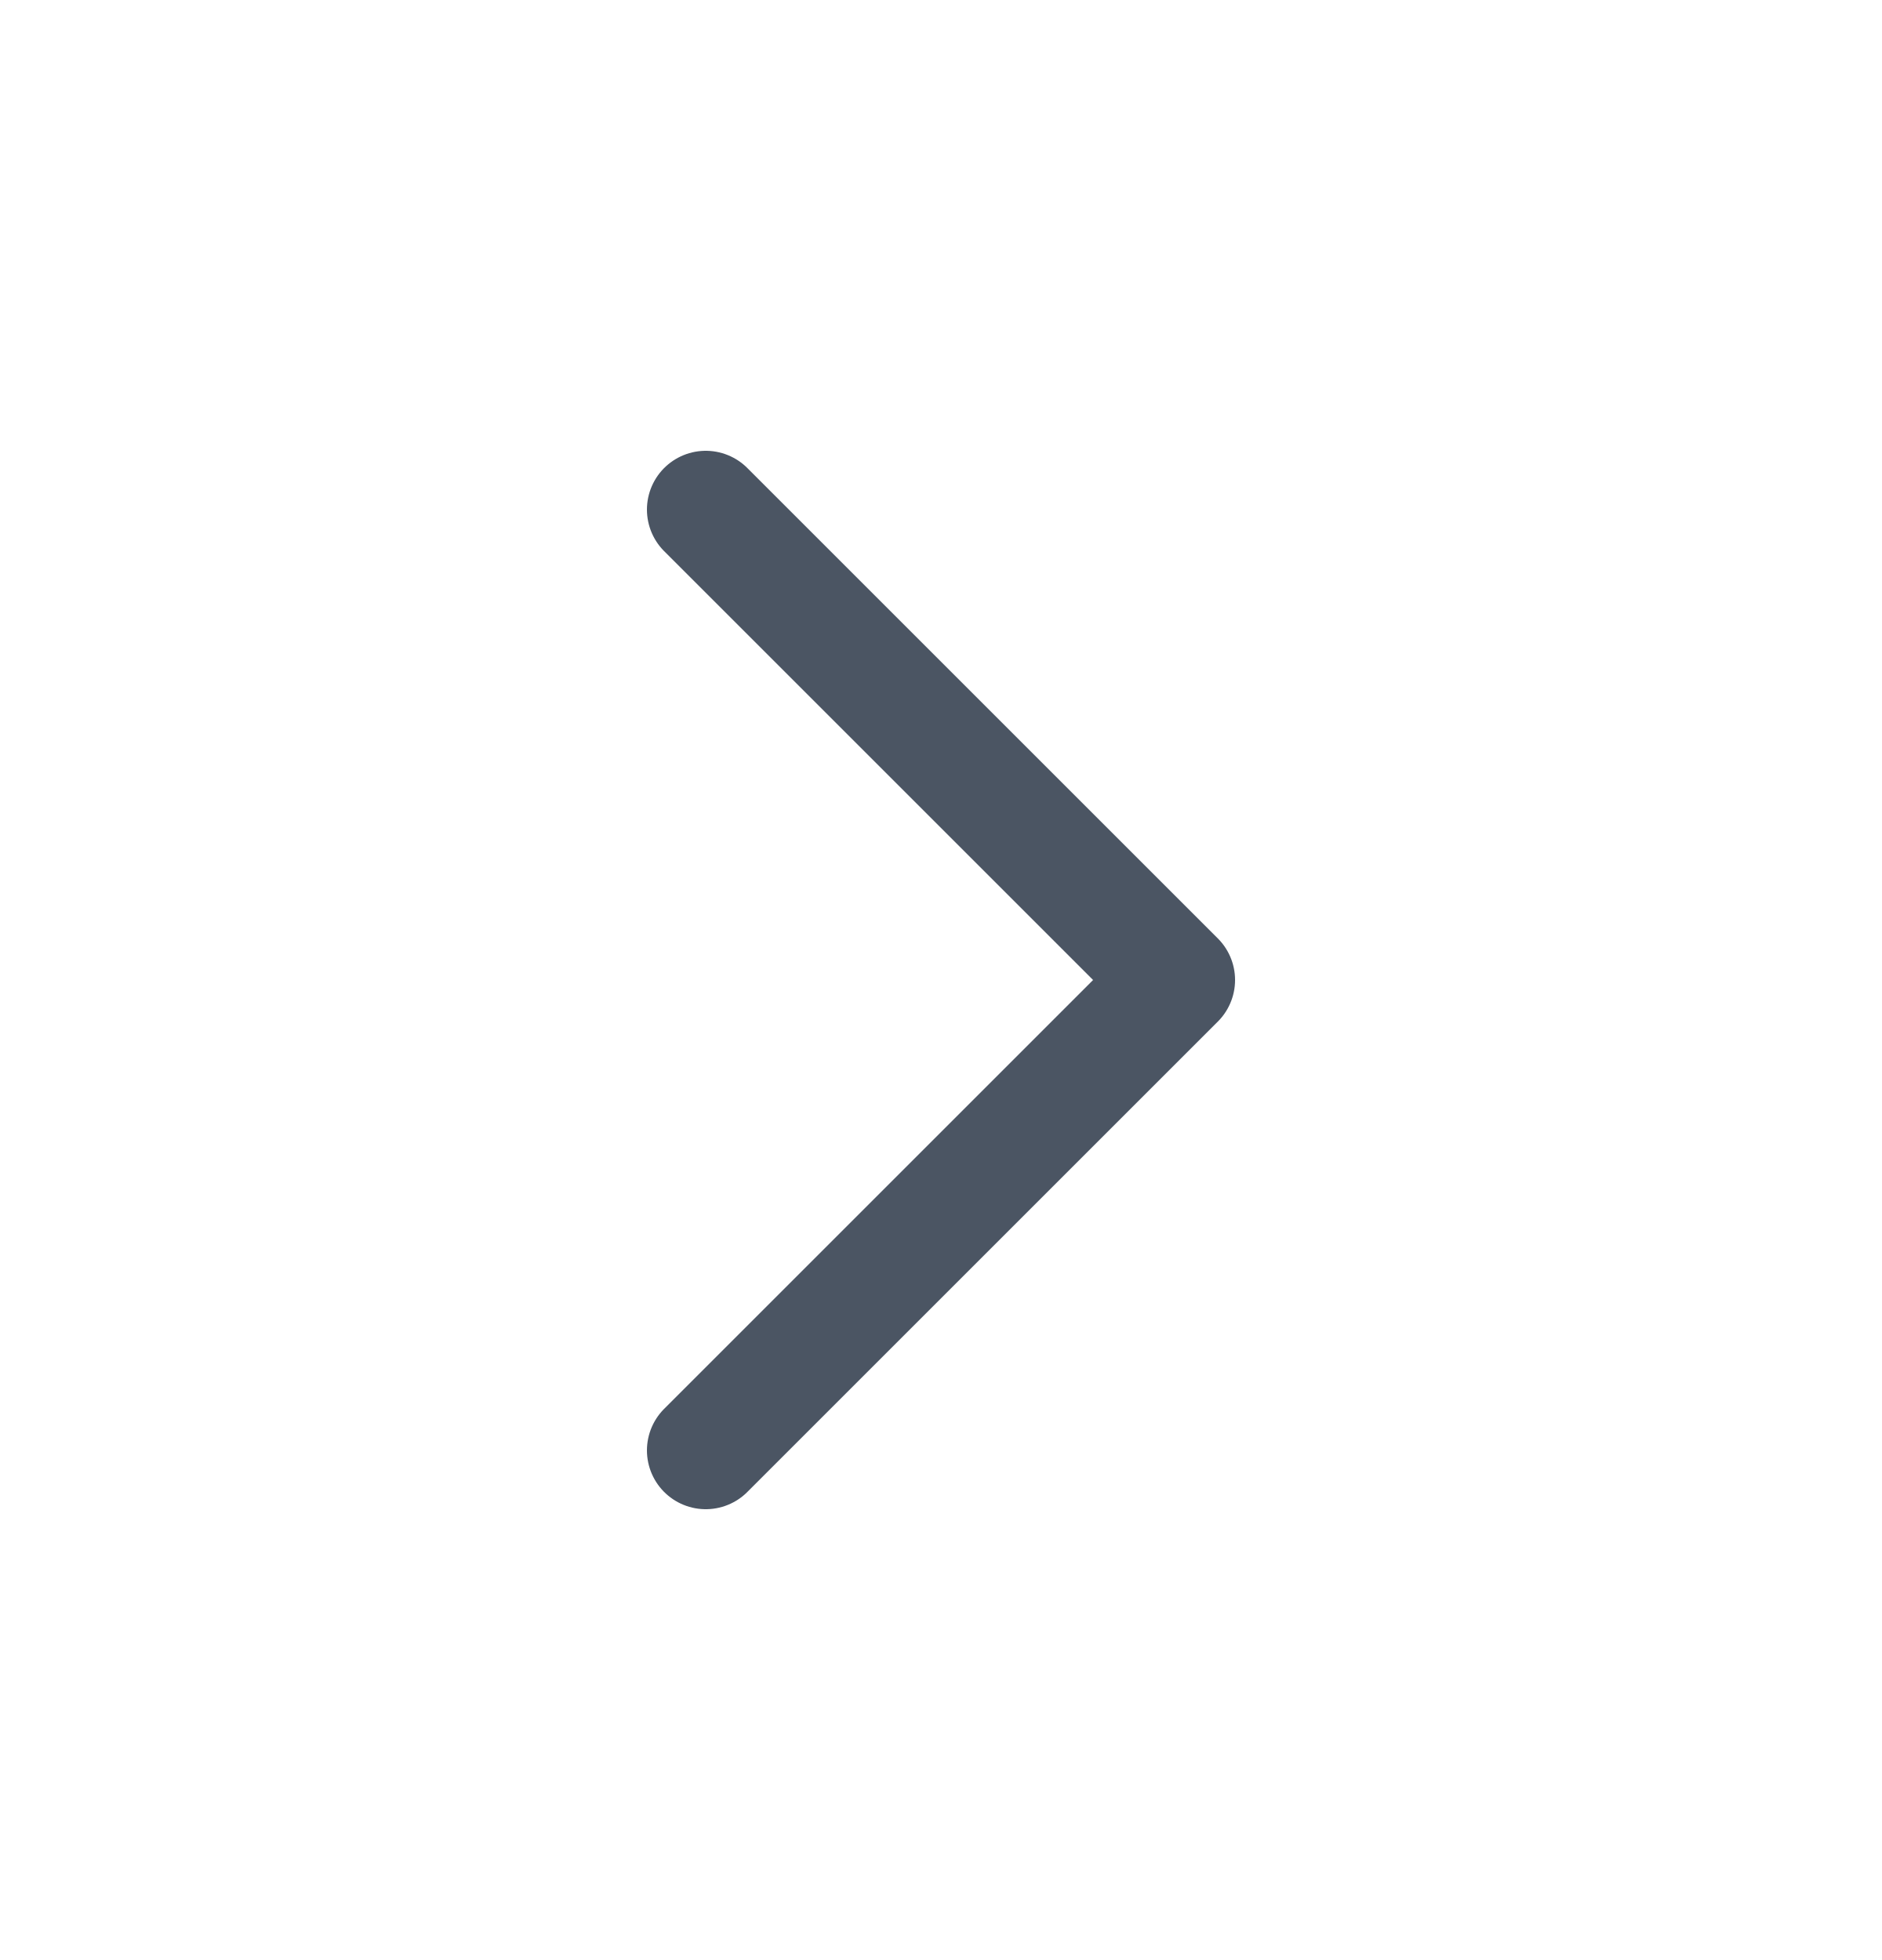
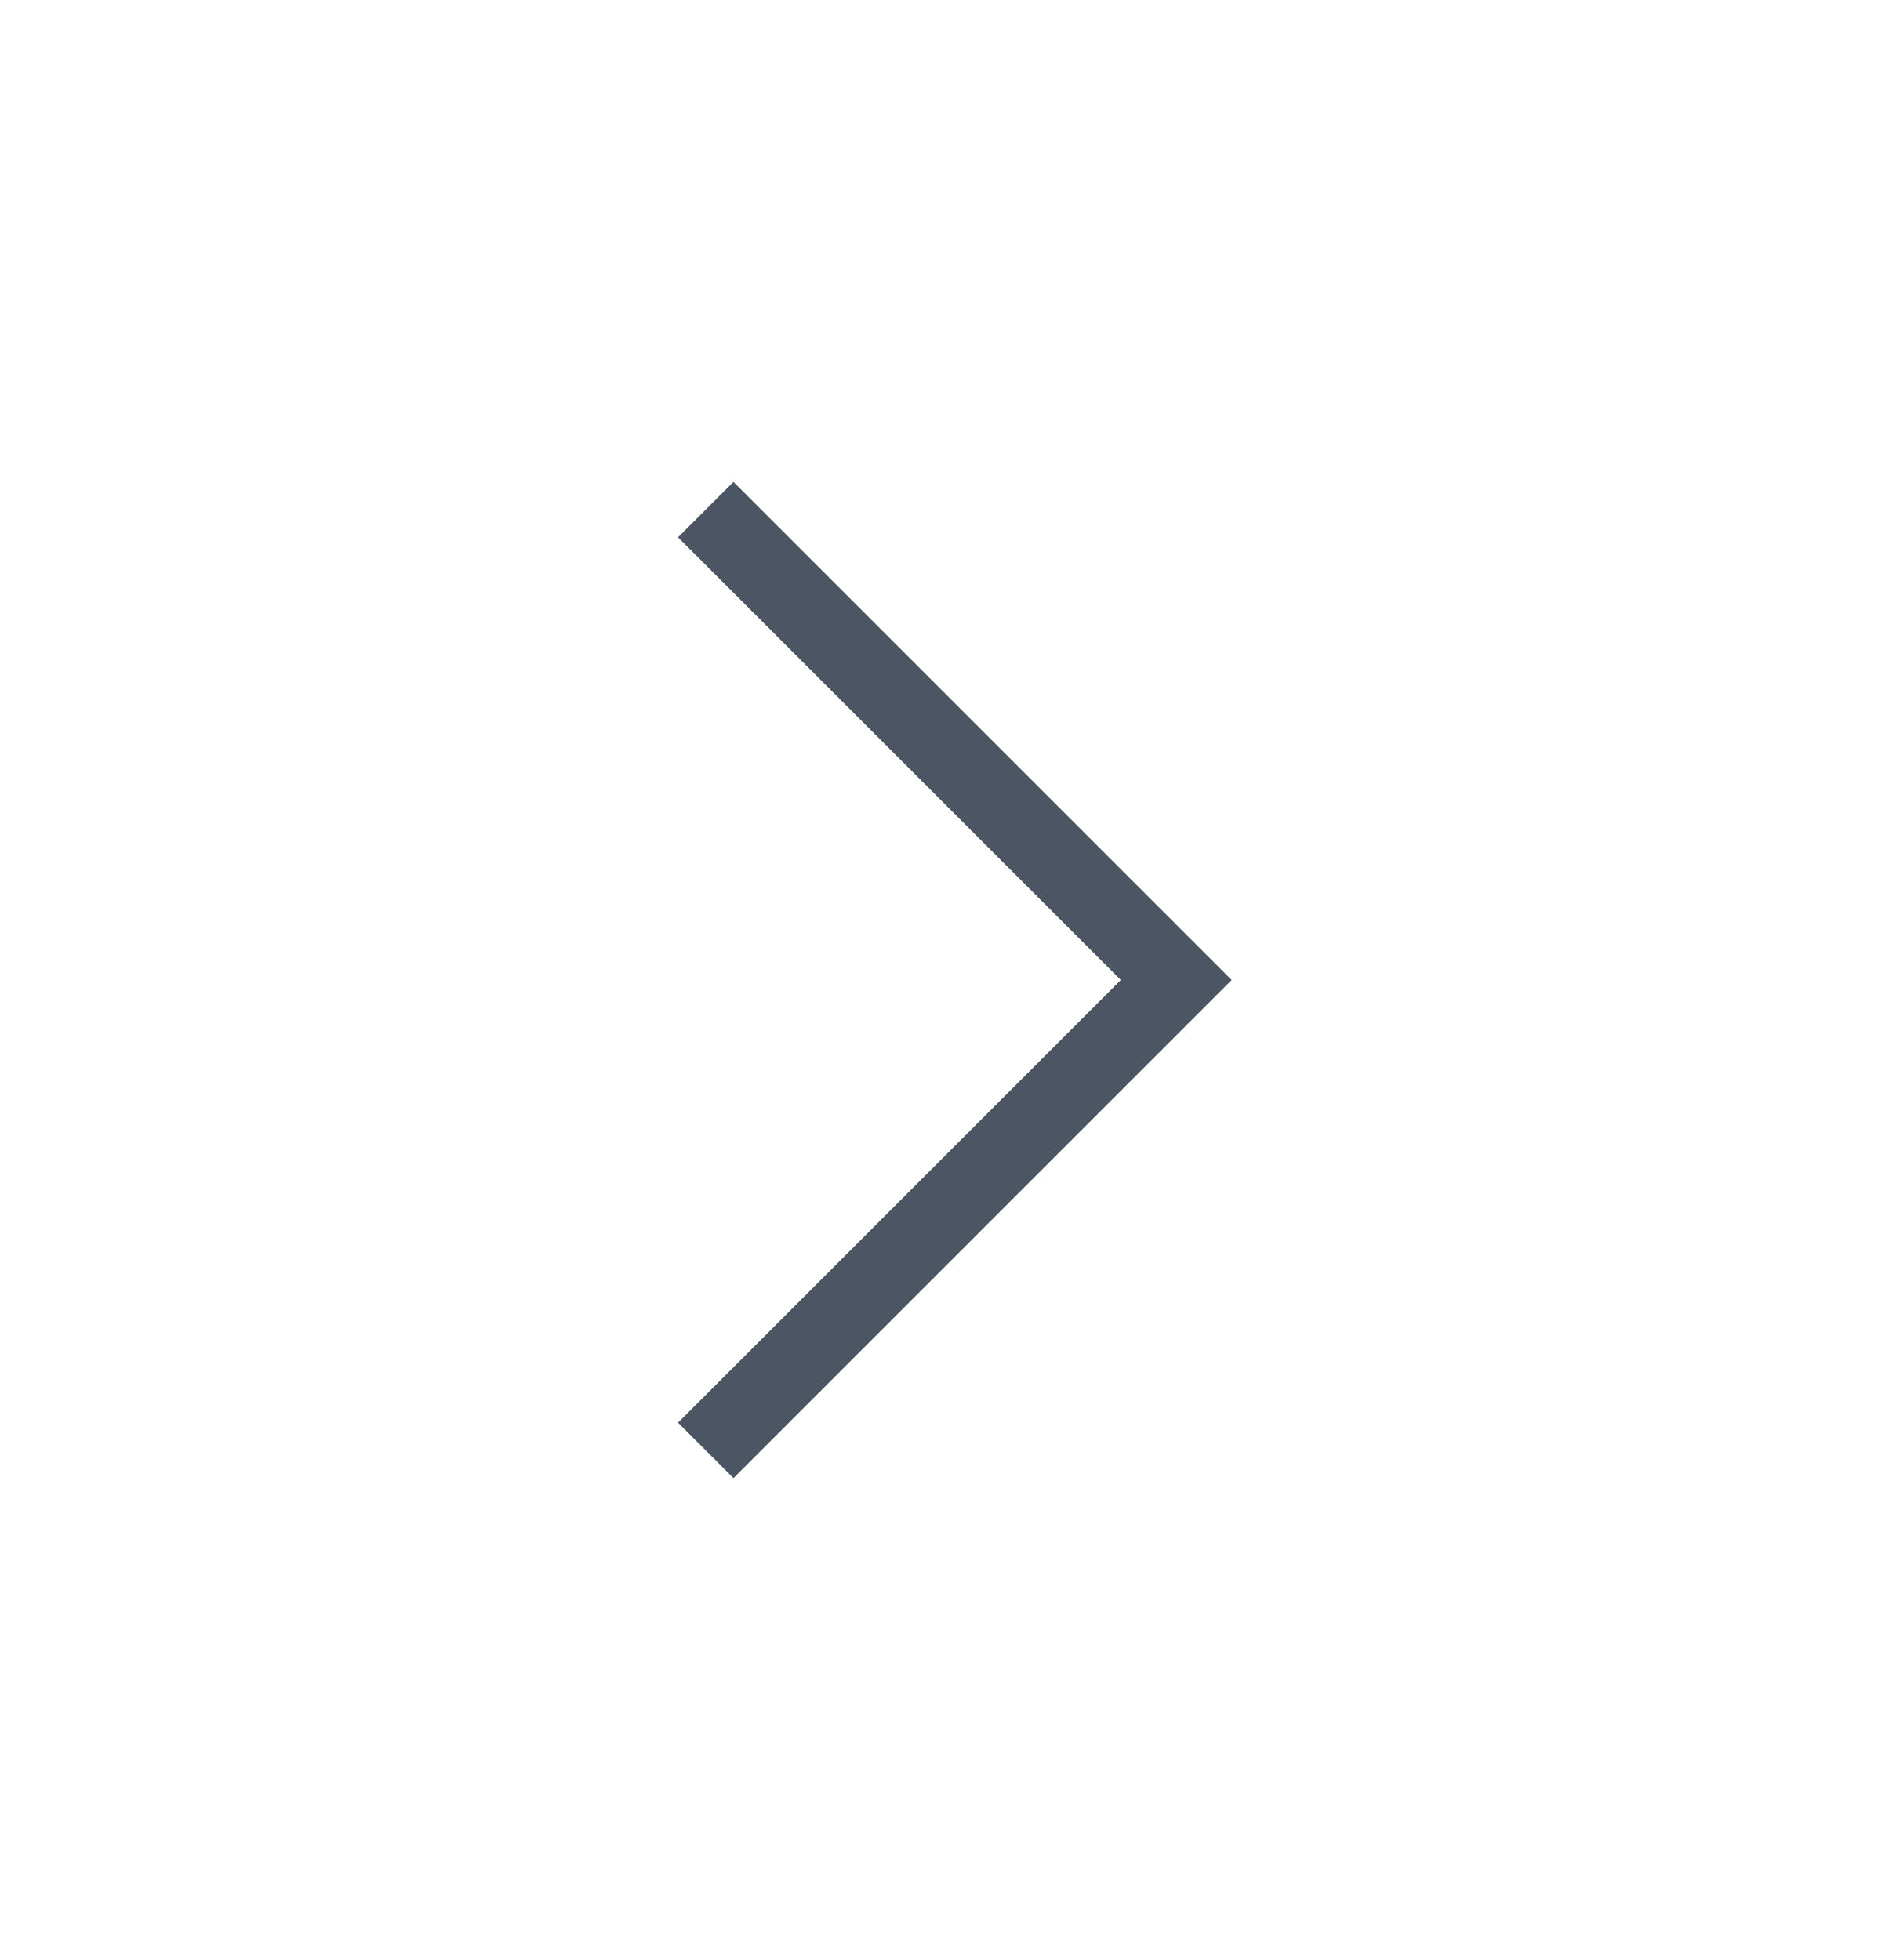
<svg xmlns="http://www.w3.org/2000/svg" width="24" height="25" viewBox="0 0 24 25" fill="none">
-   <path d="M9 18.5L15 12.5L9 6.5" stroke="#4B5563" stroke-width="1.5" stroke-linecap="round" stroke-linejoin="round" />
+   <path d="M9 18.5L15 12.5L9 6.5" stroke="#4B5563" strokeWidth="1.5" strokeLinecap="round" strokeLinejoin="round" />
</svg>
